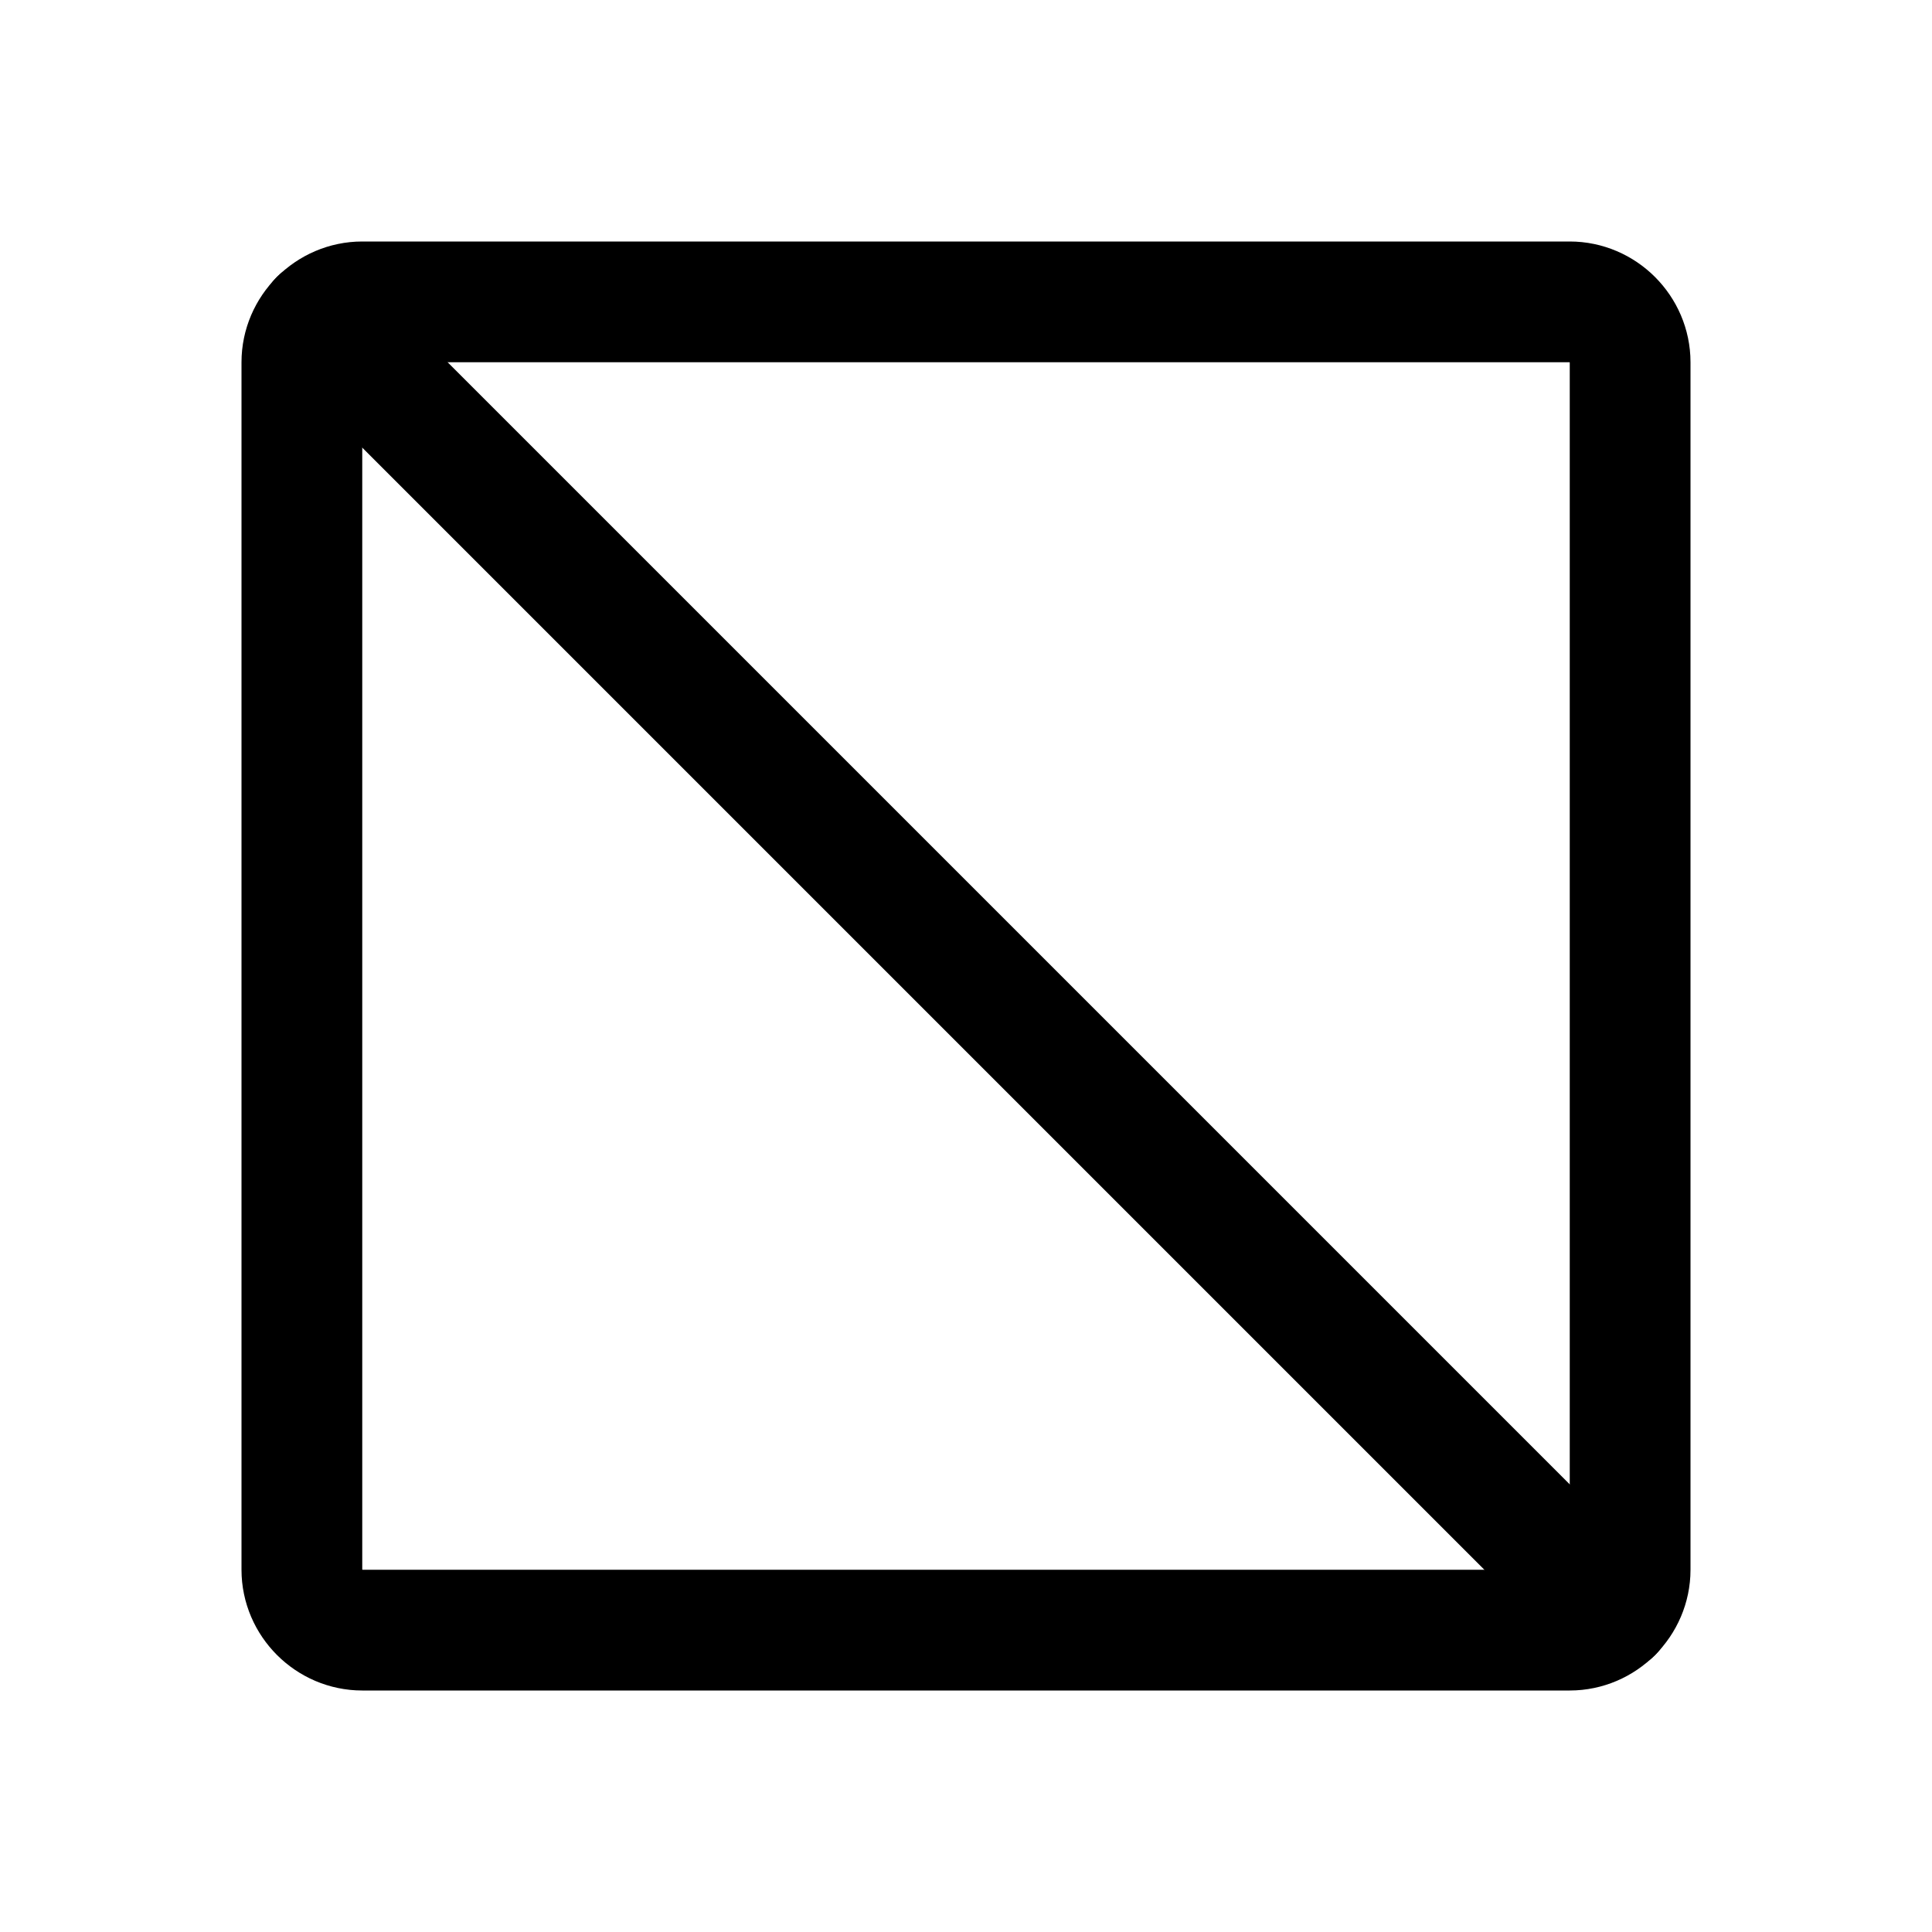
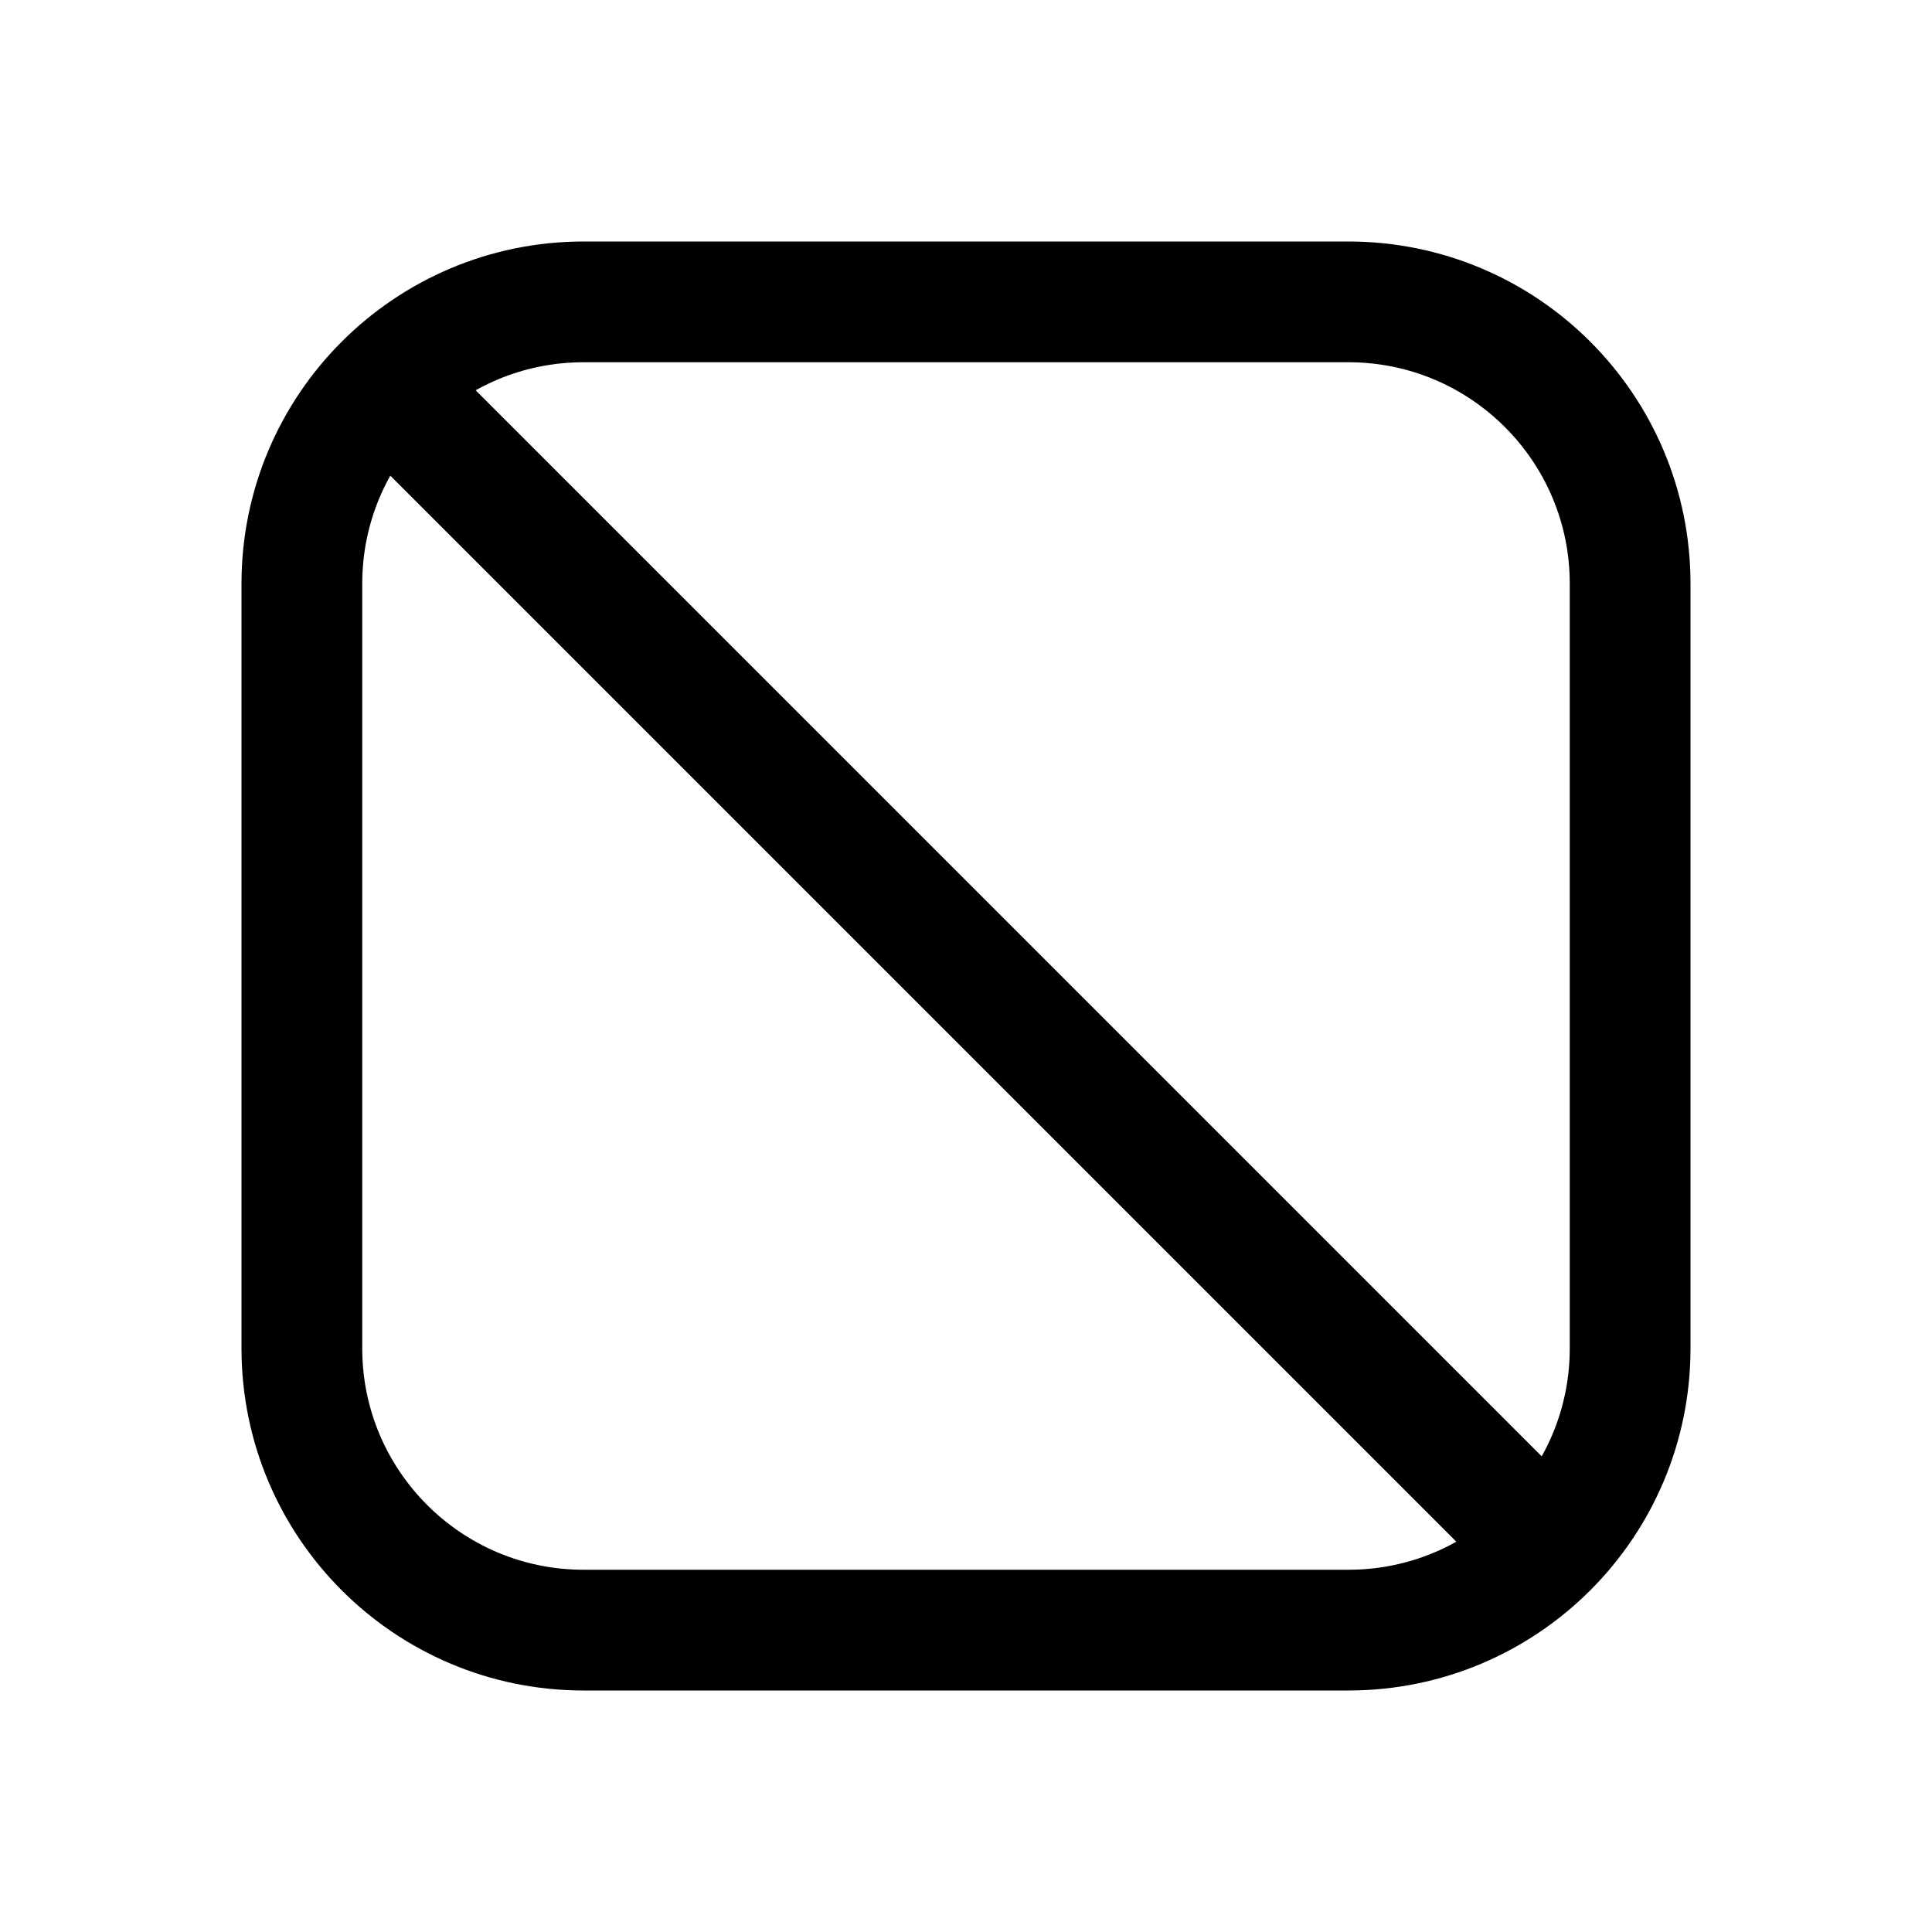
<svg xmlns="http://www.w3.org/2000/svg" width="24" height="24" viewBox="0 0 24 24" fill="none">
-   <g transform="translate(12 12) scale(1) translate(-12 -12)">
-     <path d="M19.5 3.75H4.5C4.09 3.75 3.75 4.09 3.75 4.5V19.5C3.75 19.91 4.09 20.25 4.5 20.25H19.5C19.91 20.25 20.25 19.91 20.25 19.5V4.5C20.25 4.09 19.91 3.75 19.5 3.75Z" stroke="currentColor" stroke-width="1.5" stroke-linecap="round" stroke-linejoin="round" />
-     <path d="M3.97 3.97L20.03 20.03" stroke="currentColor" stroke-width="1.5" stroke-linecap="round" stroke-linejoin="round" />
-   </g>
+   <path d="M16.75 3.75L7.25 3.75C5.317 3.75 3.75 5.317 3.75 7.25L3.75 16.75C3.75 18.683 5.317 20.25 7.25 20.25L16.75 20.25C18.683 20.25 20.25 18.683 20.25 16.75L20.25 7.25C20.25 5.317 18.683 3.75 16.75 3.75Z M4.775 4.775L19.225 19.225" stroke="currentColor" stroke-width="1.5" stroke-linecap="round" stroke-linejoin="round" />
</svg>
